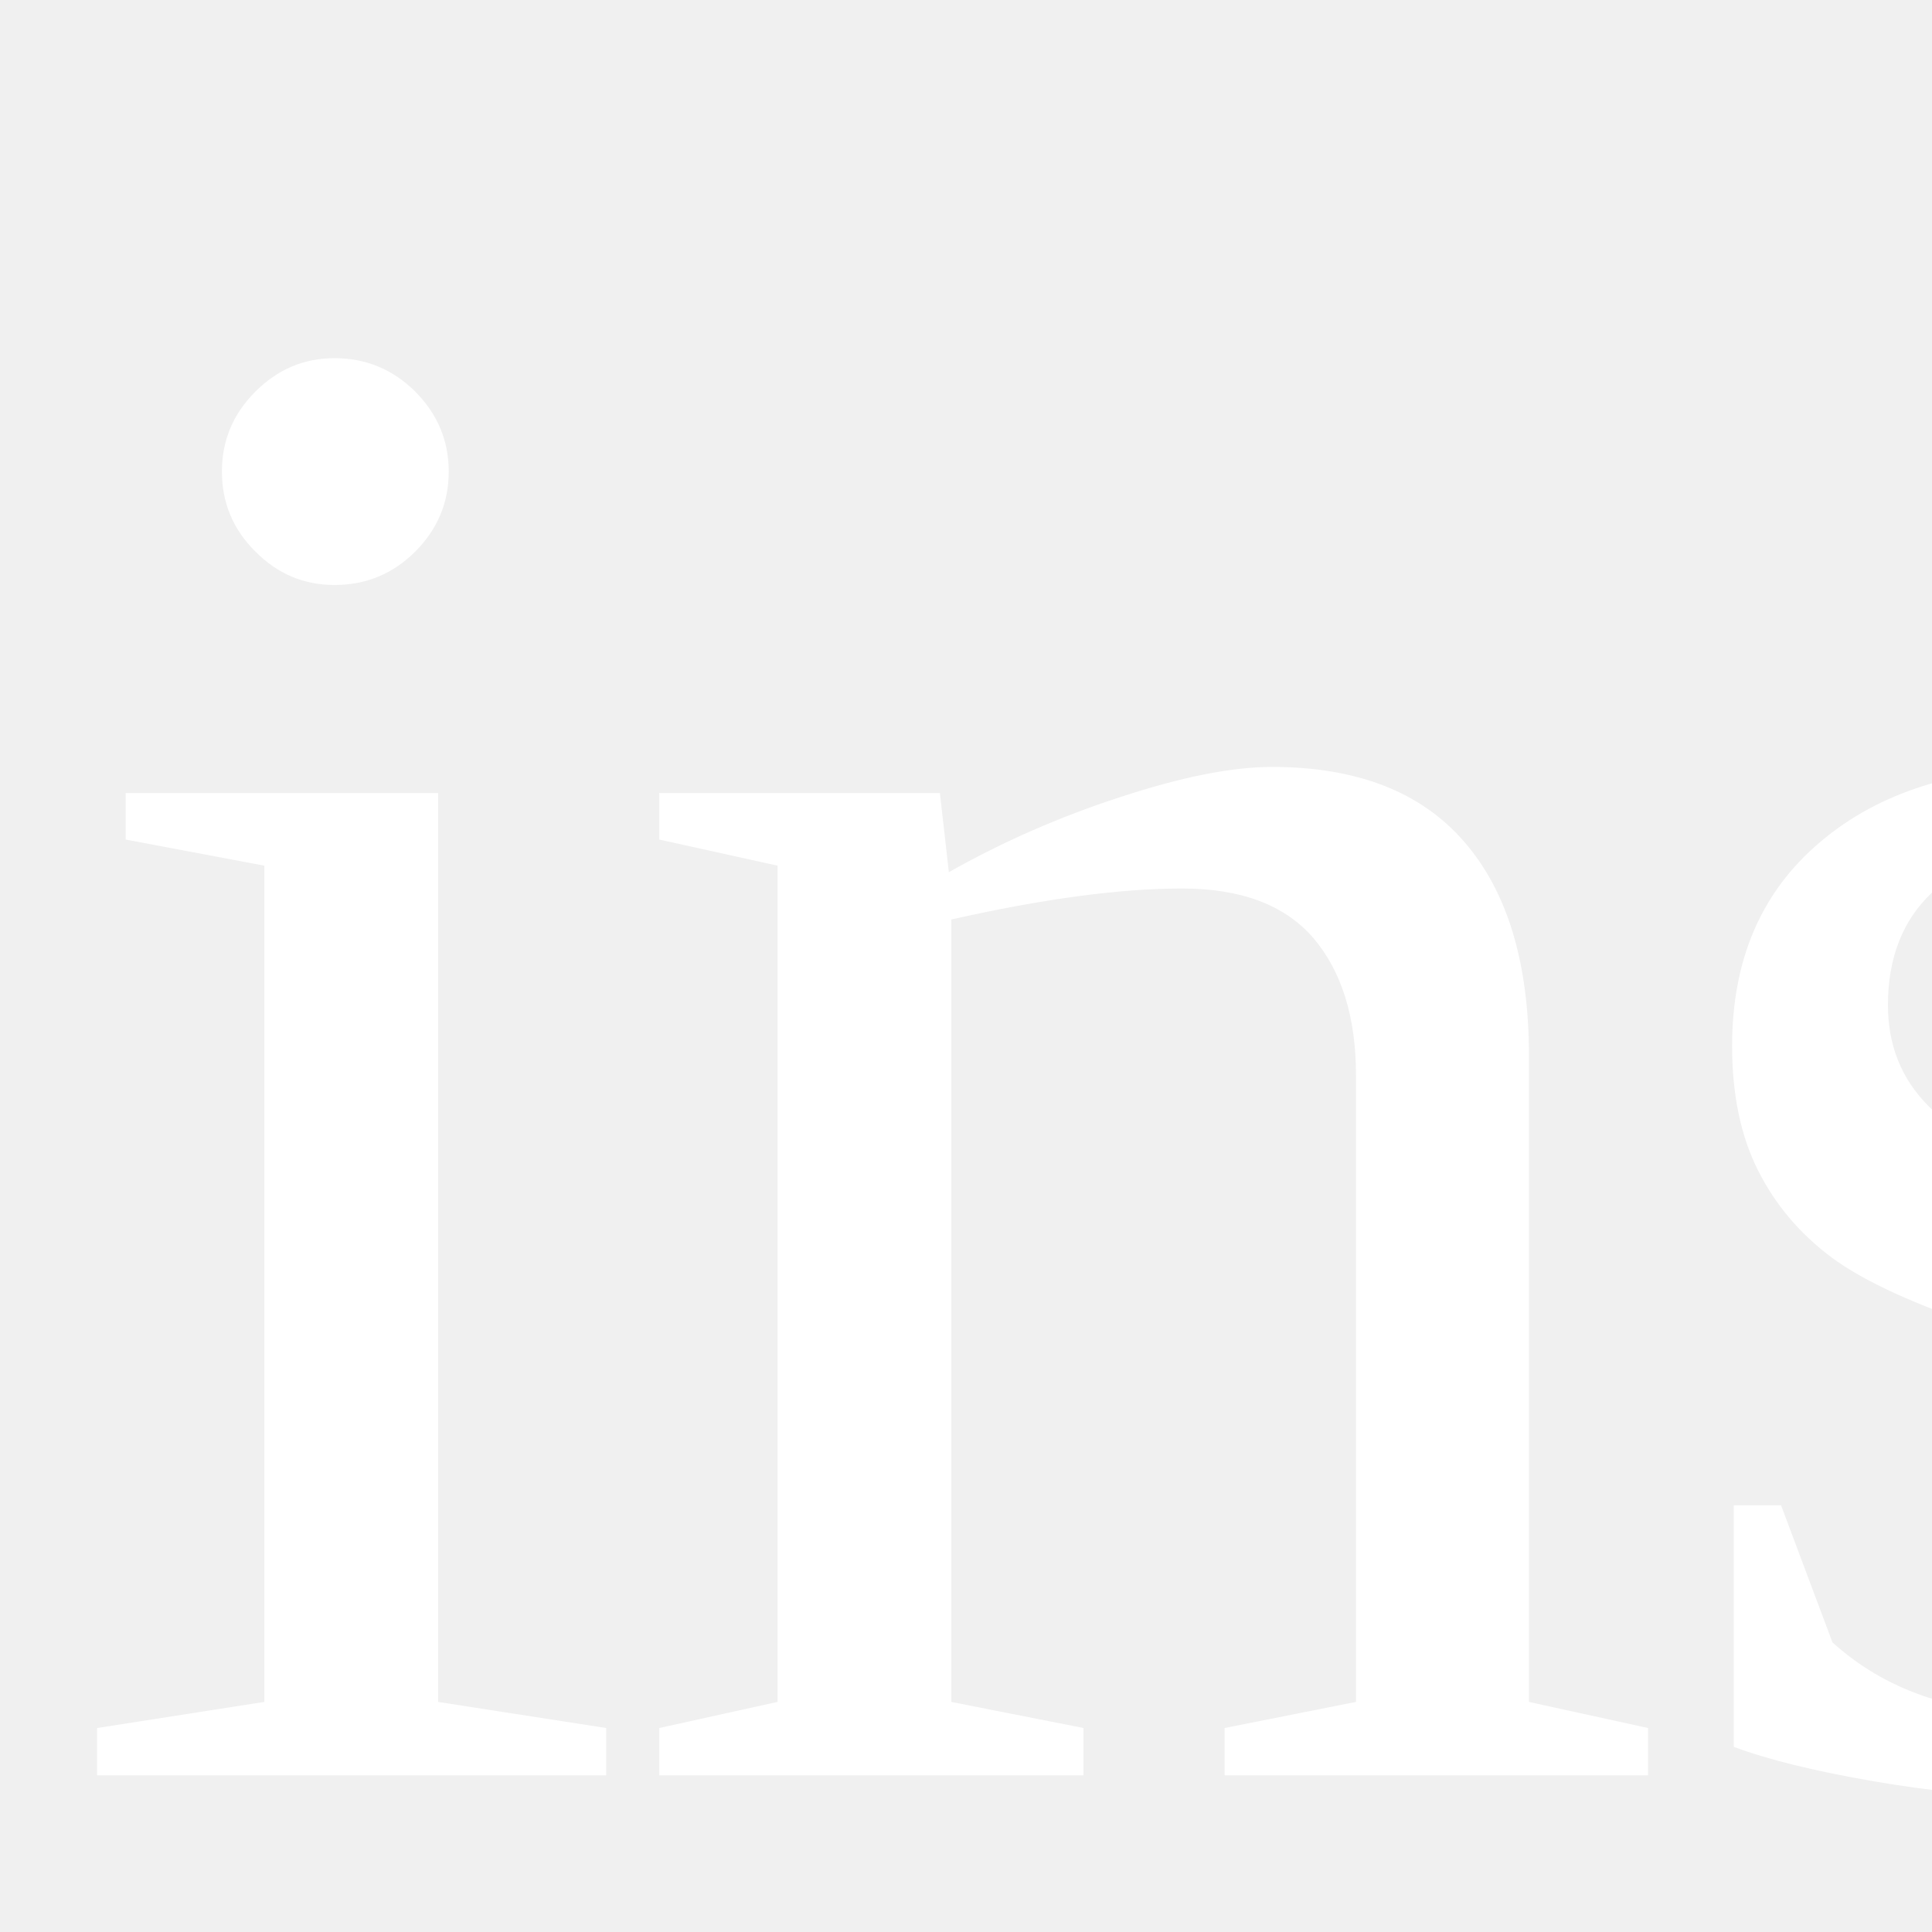
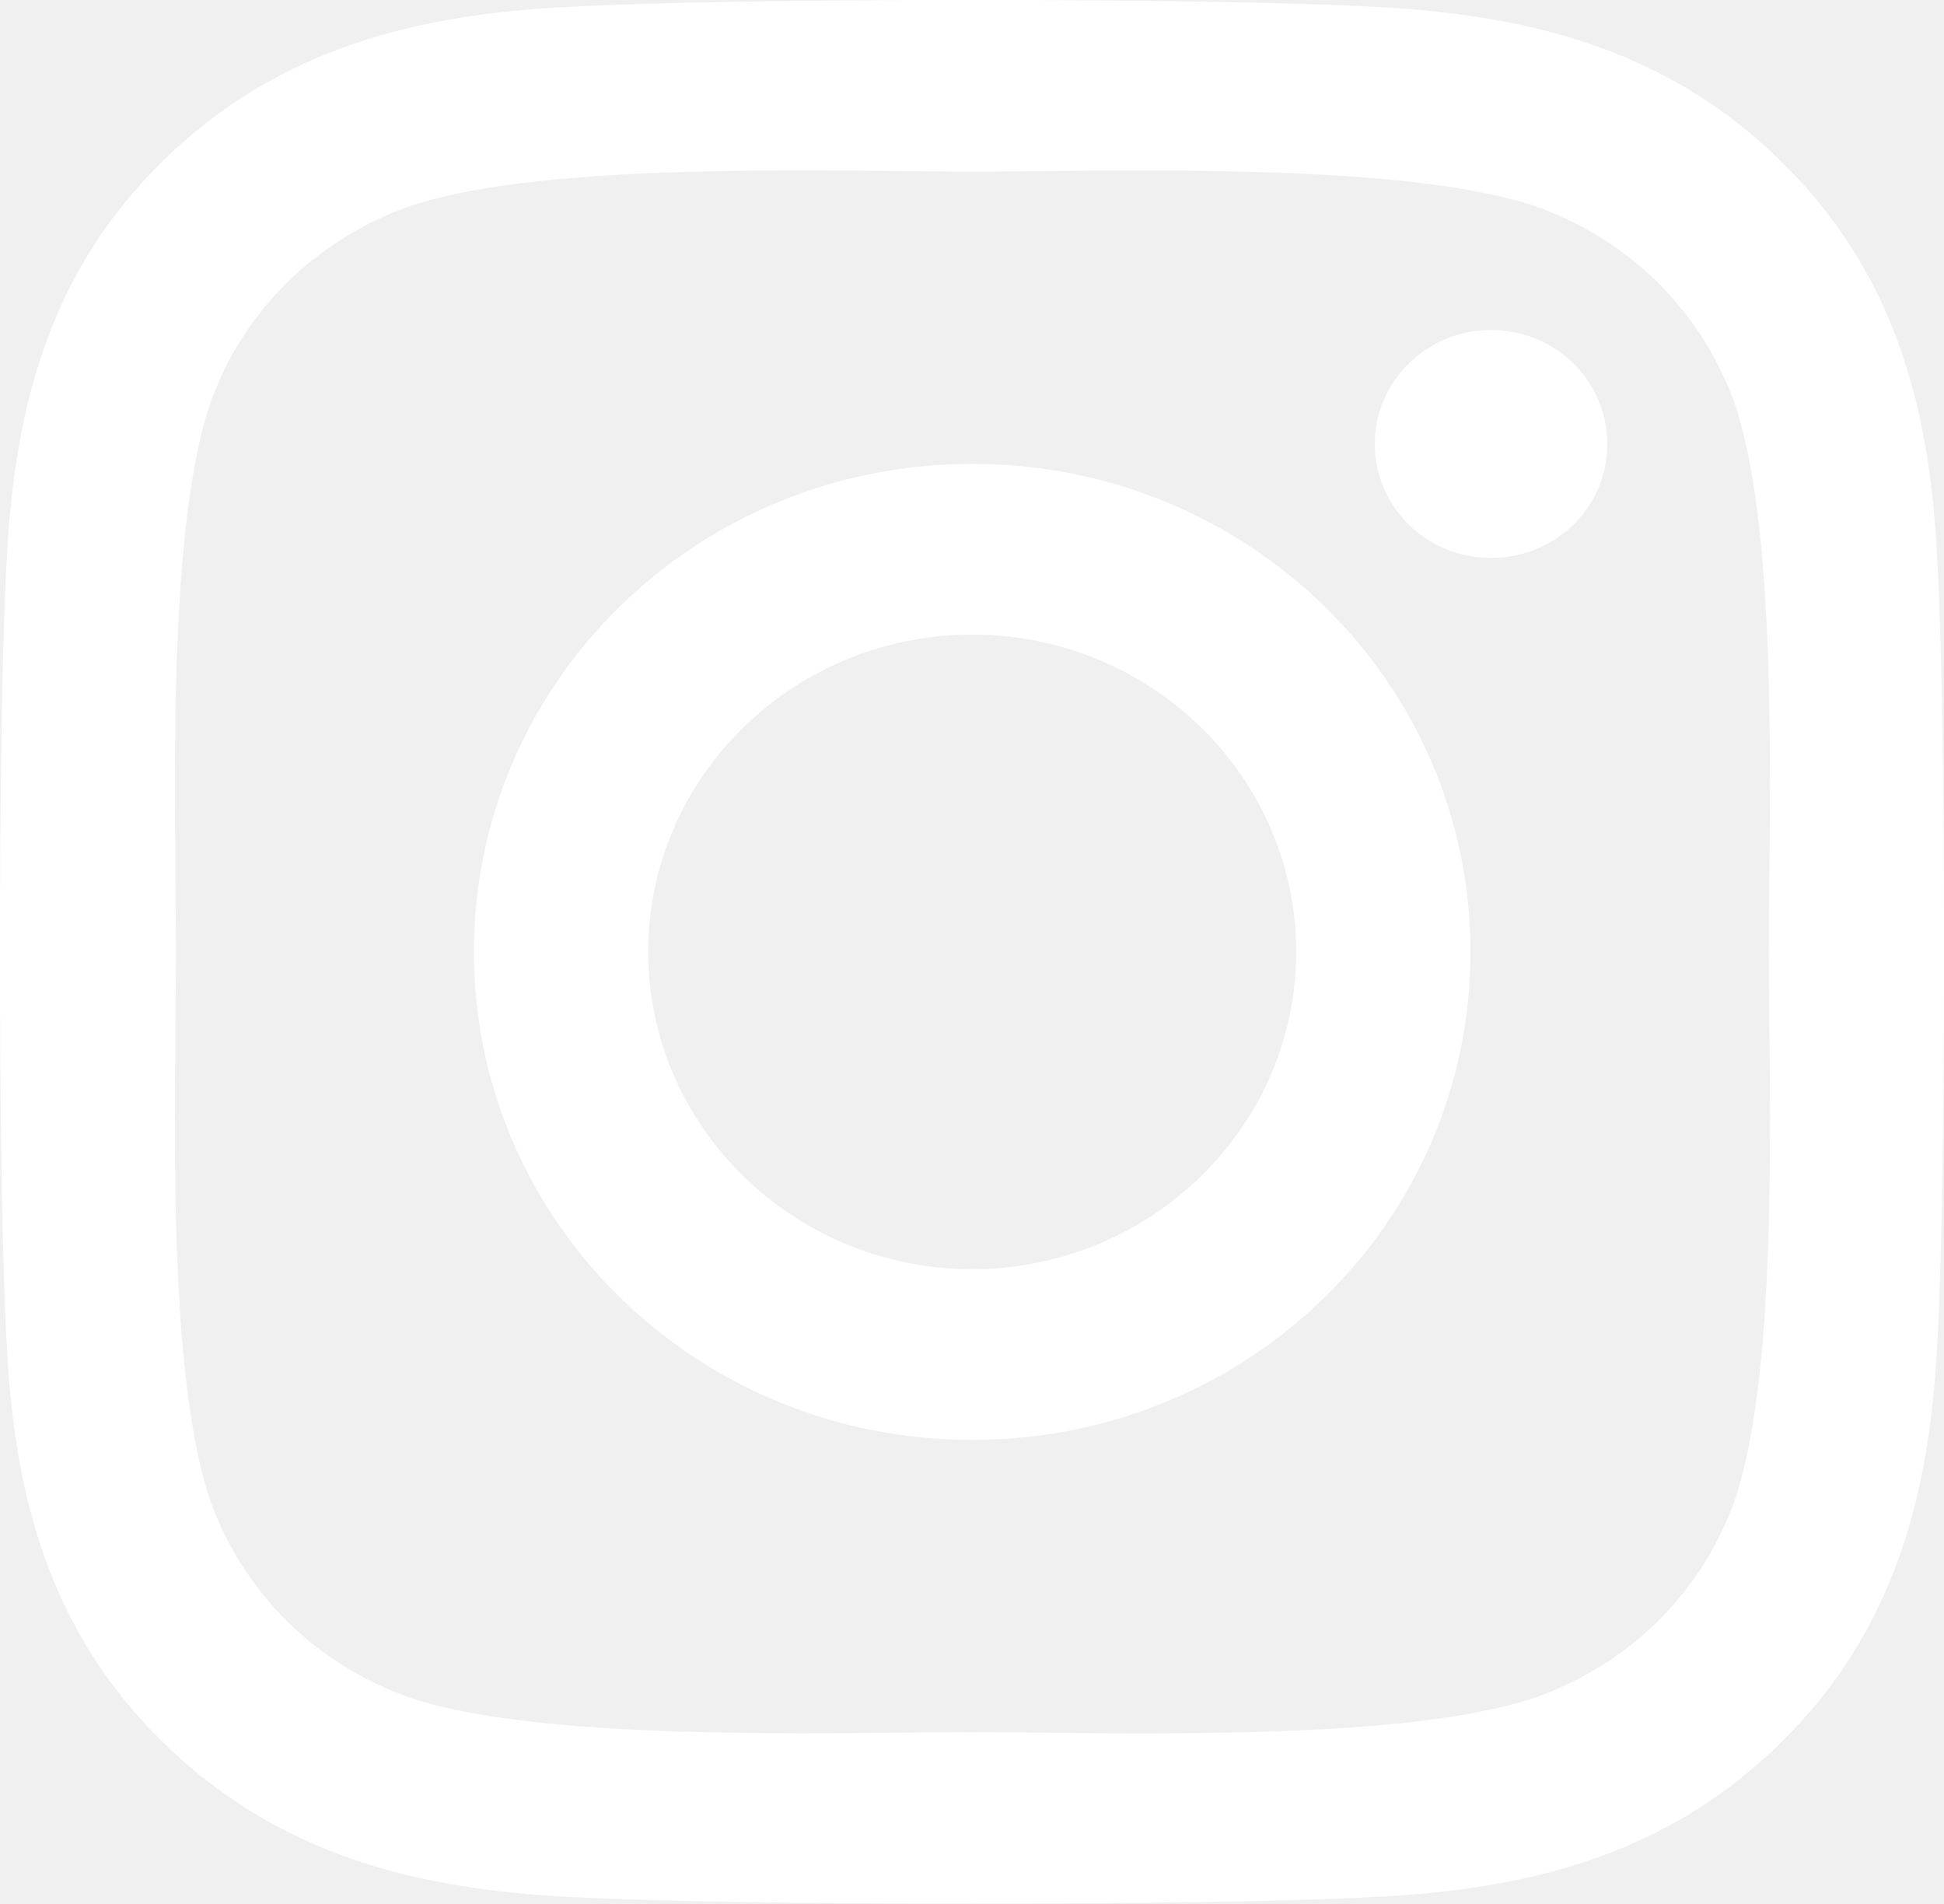
- <svg xmlns="http://www.w3.org/2000/svg" width="37px" height="37px" viewBox="0 0 37 37" version="1.1">
-   <g id="Page-1" stroke="none" stroke-width="1" fill="none" fill-rule="evenodd" font-family="FontAwesome6Brands-Regular, Font Awesome 6 Brands" font-size="41" font-weight="normal" letter-spacing="-0.705">
-     <g id="desktop-home" transform="translate(-938, -4468)" fill="#FFFFFF" fill-rule="nonzero">
-       <g id="Footer" transform="translate(-6, 4370)">
-         <text id="instagram">
-           <tspan x="945" y="132">instagram</tspan>
-         </text>
-       </g>
-     </g>
+ <svg xmlns="http://www.w3.org/2000/svg" id="Calque_2" data-name="Calque 2" viewBox="0 0 91.8 89.88">
+   <defs>
+     <style>
+       .cls-1 {
+         fill: #fff;
+       }
+     </style>
+   </defs>
+   <g id="Calque_1-2" data-name="Calque 1">
+     <path class="cls-1" d="M91.48,63.47c-.37,7.2-2.05,13.58-7.41,18.83-5.37,5.27-11.88,6.92-19.23,7.26-7.58,.42-30.29,.42-37.87,0-7.35-.36-13.84-2.01-19.23-7.26C2.35,77.05,.67,70.67,.32,63.47-.11,56.05-.11,33.81,.32,26.39c.37-7.2,2.03-13.58,7.41-18.83S19.64,.66,26.97,.32C34.55-.11,57.26-.11,64.84,.32c7.35,.36,13.87,2.01,19.23,7.26,5.39,5.25,7.07,11.63,7.41,18.83,.43,7.42,.43,29.64,0,37.06Zm-7.95-18.53c0-6.54,.55-20.58-1.84-26.49-1.62-3.95-4.71-6.98-8.72-8.54-6.02-2.33-20.38-1.81-27.05-1.81s-21.01-.54-27.05,1.81c-4.03,1.58-7.13,4.61-8.72,8.54-2.38,5.9-1.84,19.96-1.84,26.49s-.55,20.58,1.84,26.49c1.62,3.95,4.71,6.98,8.72,8.54,6.02,2.33,20.38,1.81,27.05,1.81s21.01,.54,27.05-1.81c4.03-1.58,7.13-4.61,8.72-8.54,2.4-5.9,1.84-19.96,1.84-26.49Zm-14.09,0c0,12.76-10.51,23.04-23.53,23.04s-23.53-10.29-23.53-23.04,10.51-23.04,23.53-23.04,23.53,10.29,23.53,23.04Zm-8.23,0c0-8.26-6.86-14.98-15.3-14.98s-15.3,6.72-15.3,14.98,6.88,14.98,15.3,14.98,15.3-6.72,15.3-14.98Zm9.2-29.36c-3.03,0-5.49,2.41-5.49,5.38s2.44,5.38,5.49,5.38,5.49-2.39,5.49-5.38-2.46-5.38-5.49-5.38Z" />
  </g>
</svg>
